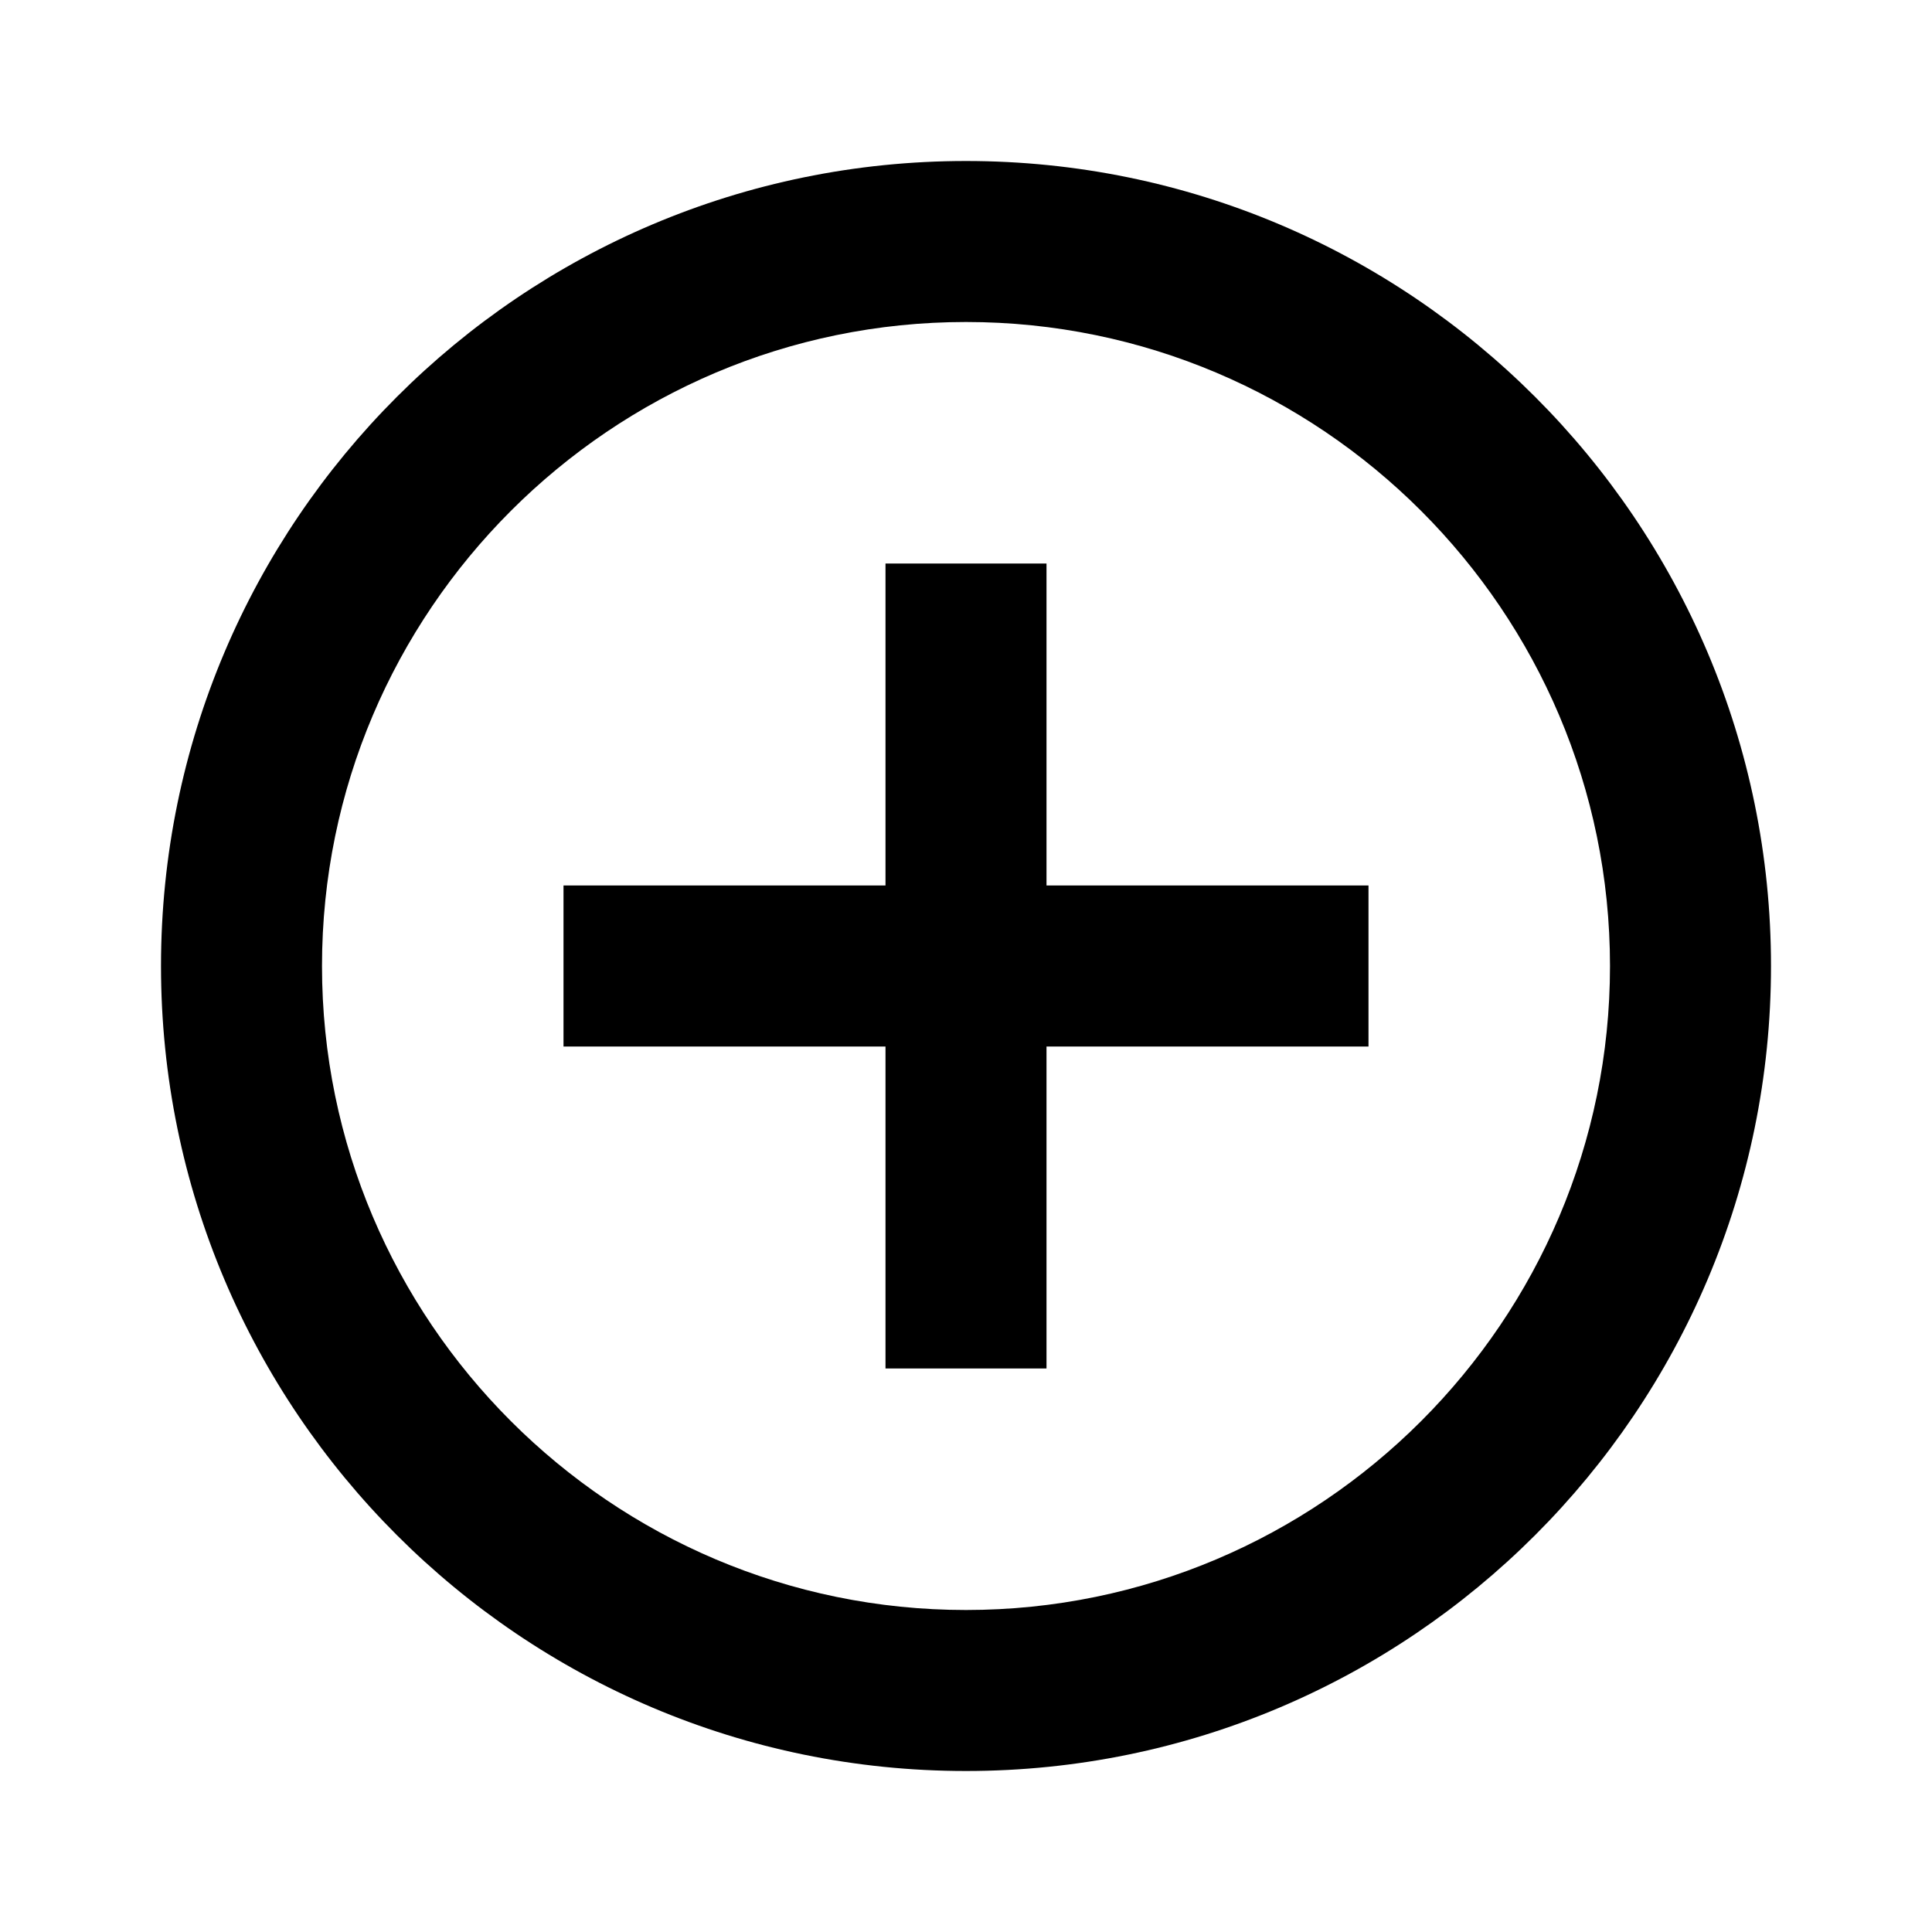
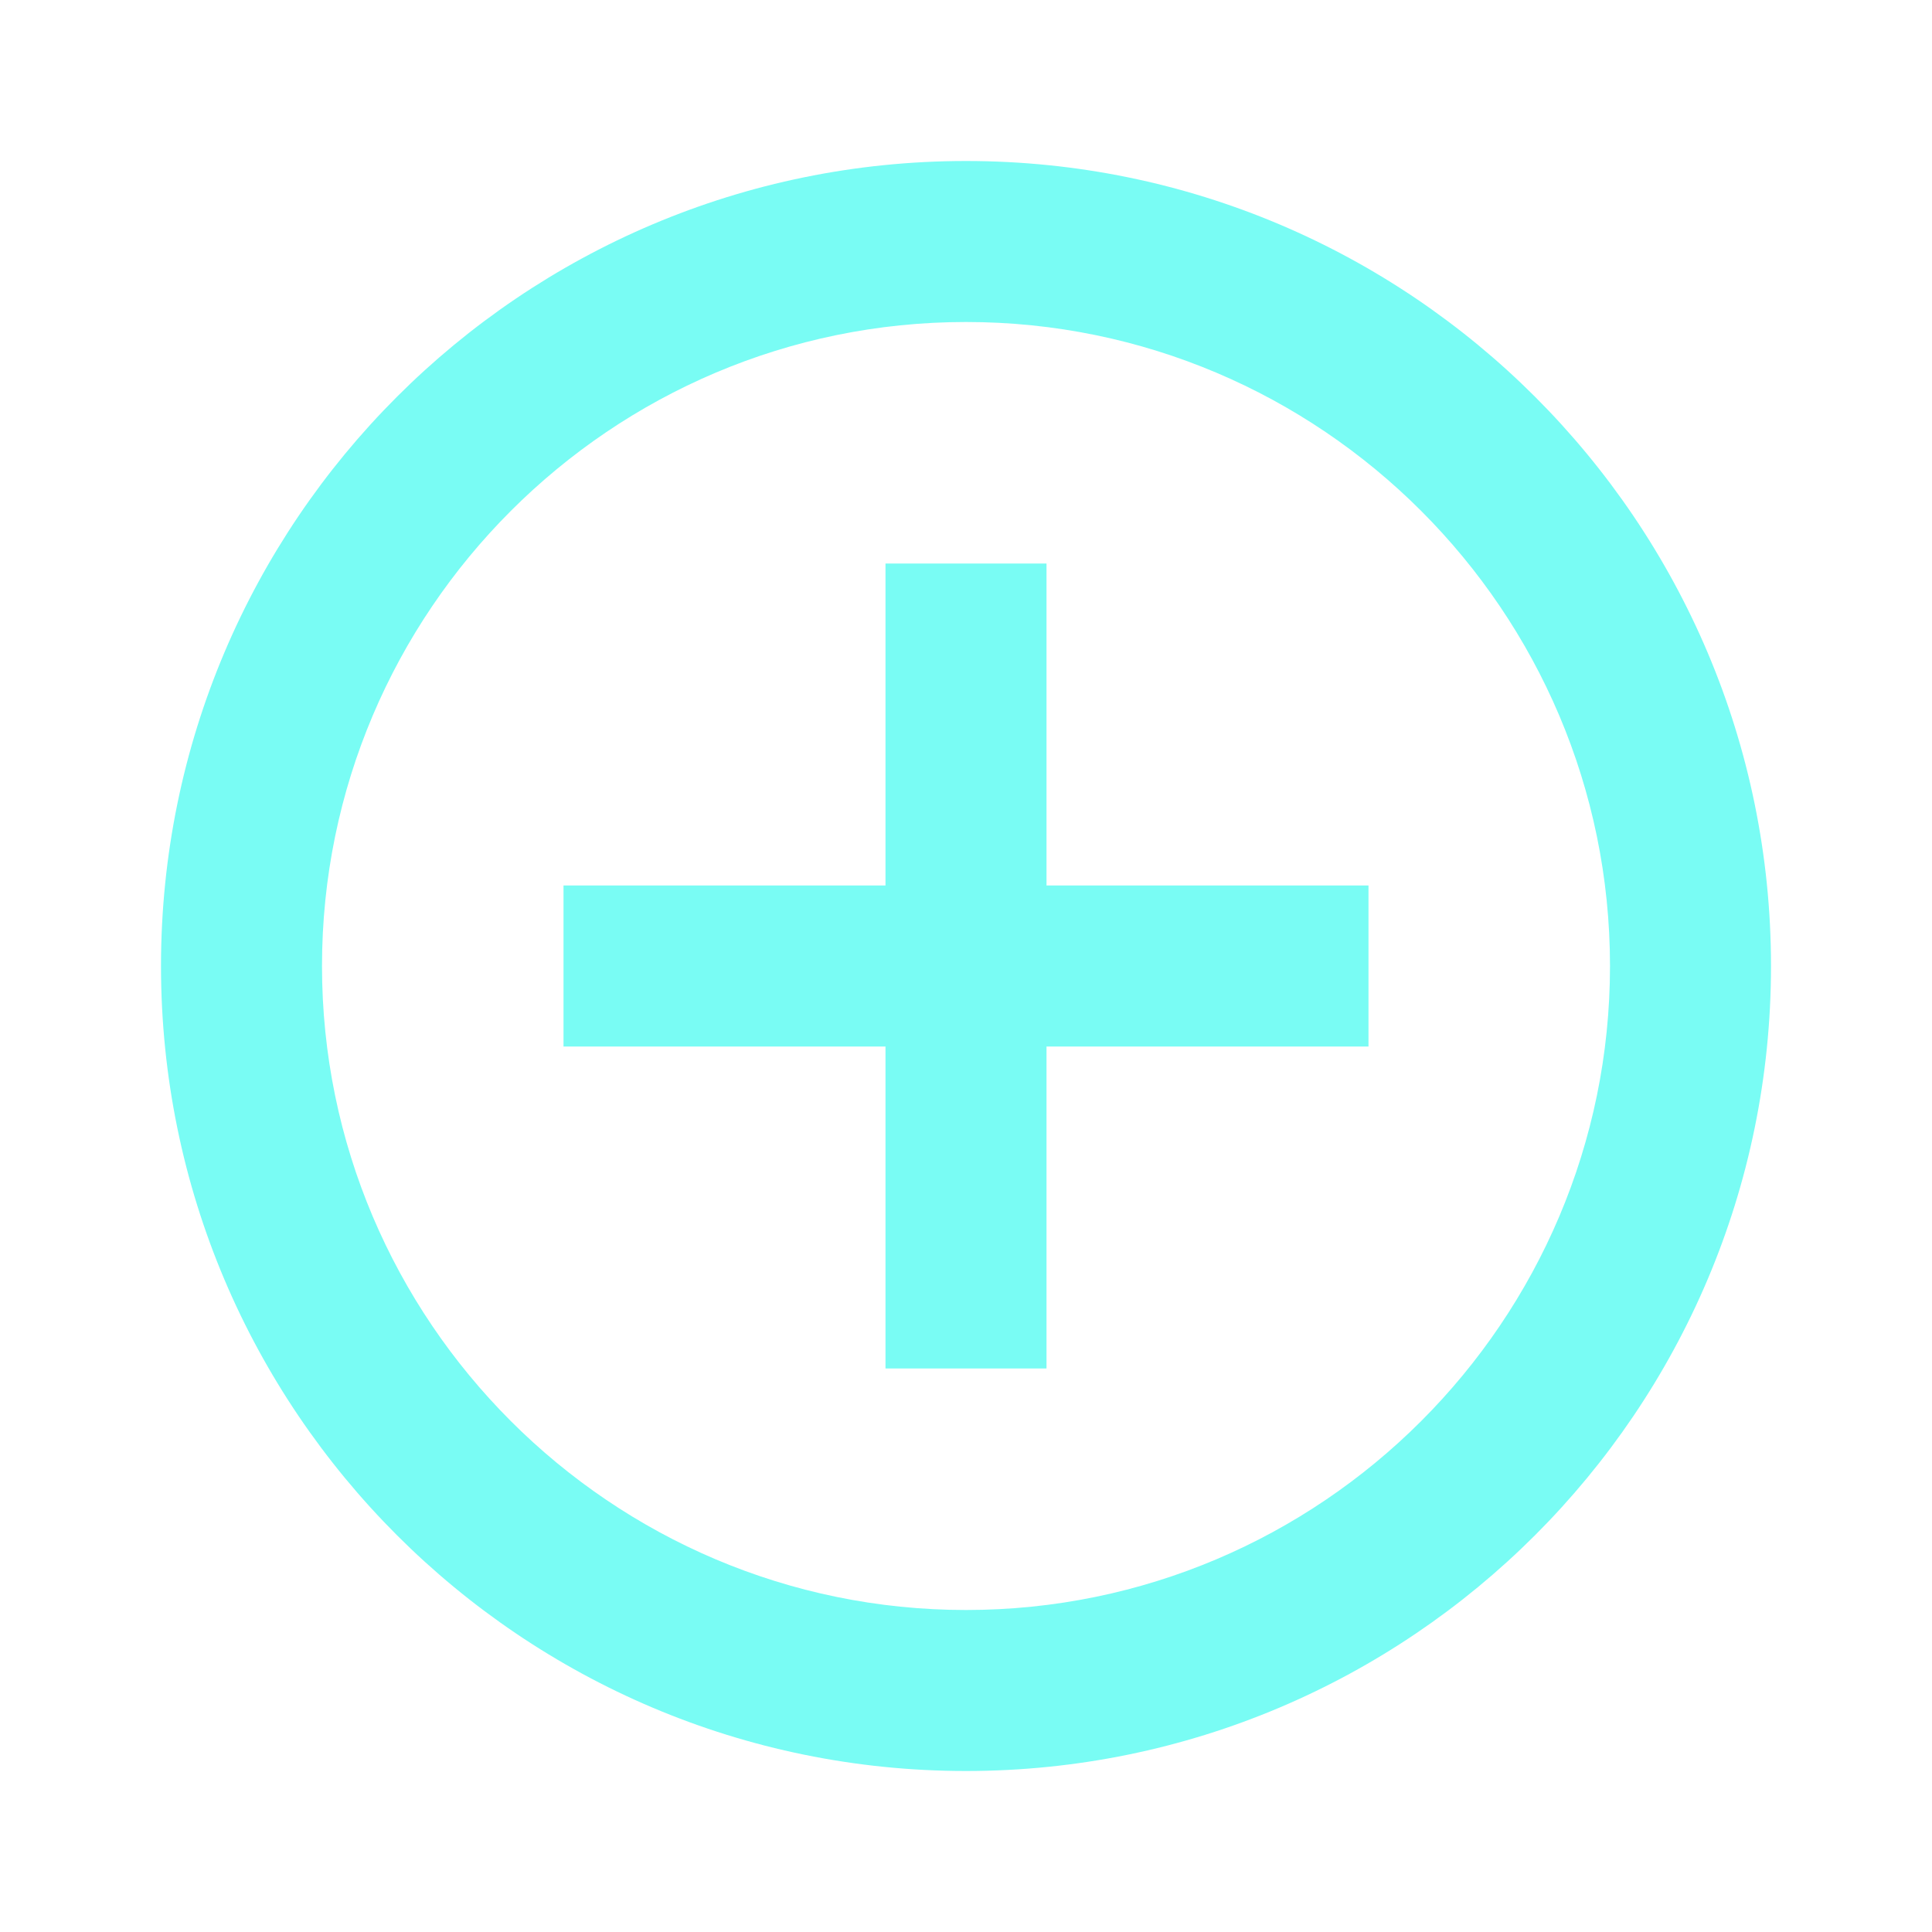
- <svg xmlns="http://www.w3.org/2000/svg" height="24px" viewBox="0 0 24 24" width="24px" fill="#000000">
+ <svg xmlns="http://www.w3.org/2000/svg" height="24px" viewBox="0 0 24 24" width="24px" fill="#79FCF4">
  <path d="M0 0h24v24H0V0z" fill="none" />
  <path d="M13 7h-2v4H7v2h4v4h2v-4h4v-2h-4V7zm-1-5C6.48 2 2 6.48 2 12s4.48 10 10 10 10-4.48 10-10S17.52 2 12 2zm0 18c-4.41 0-8-3.59-8-8s3.59-8 8-8 8 3.59 8 8-3.59 8-8 8z" />
</svg>
